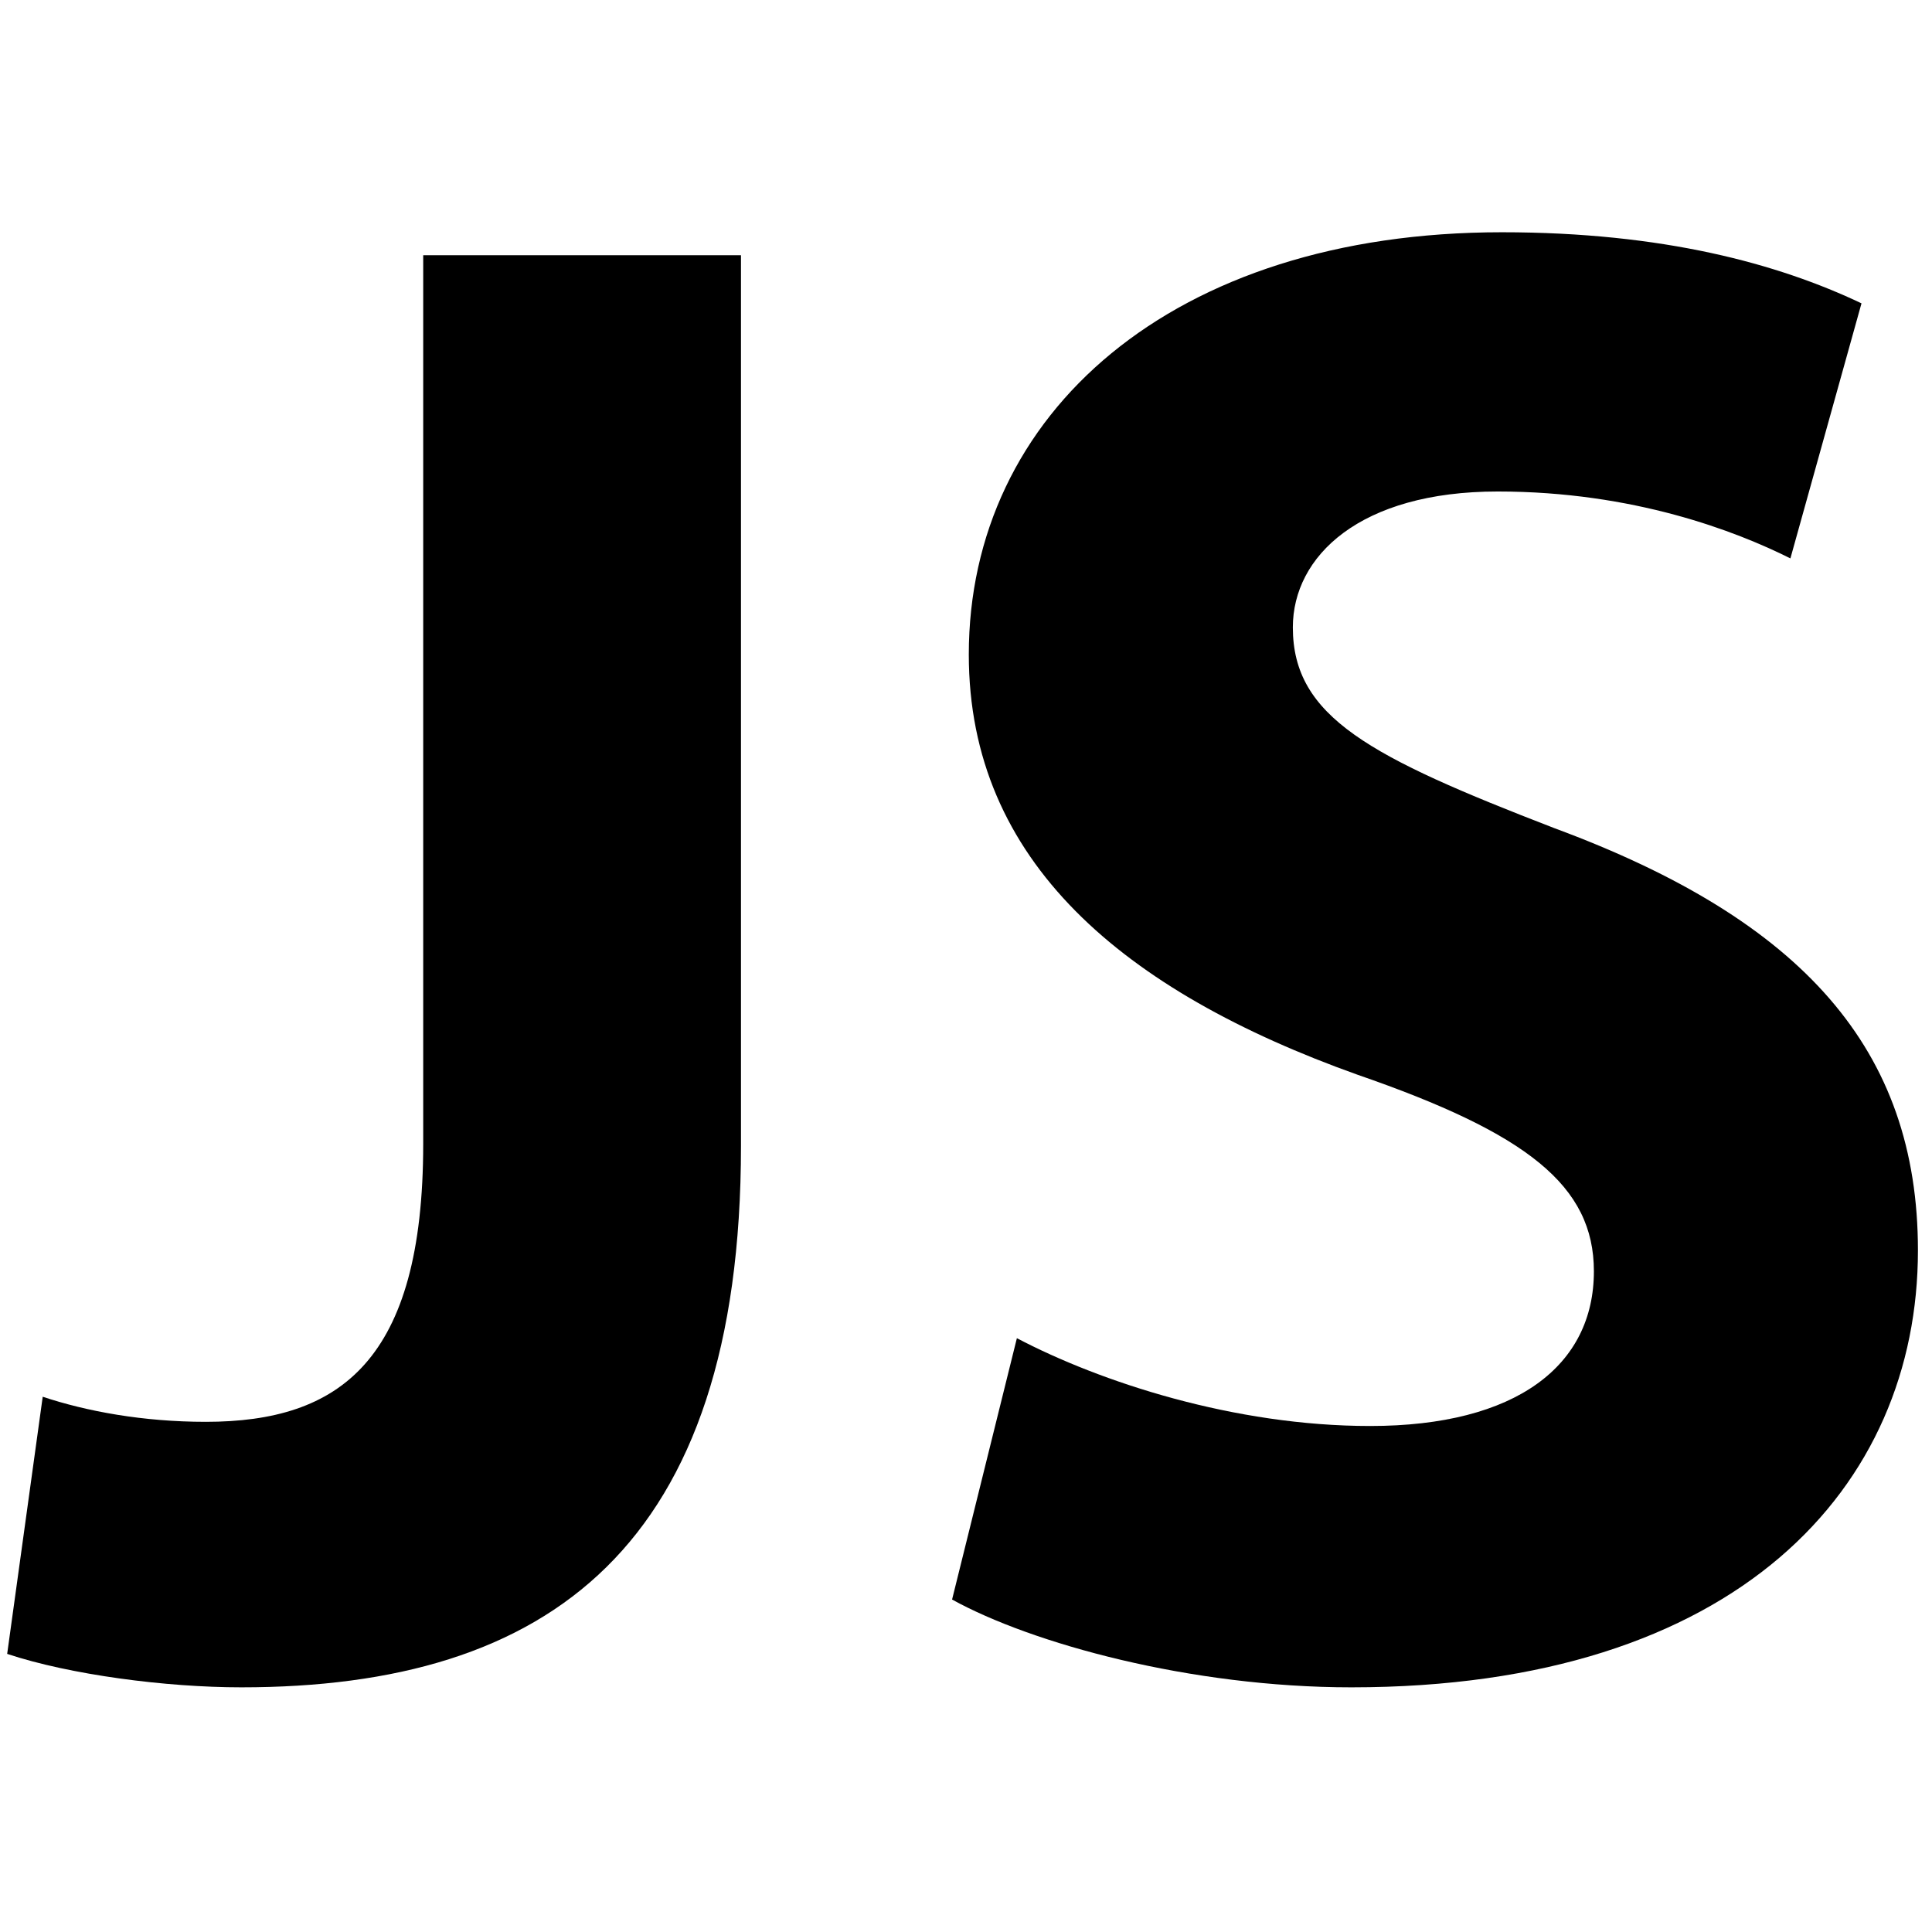
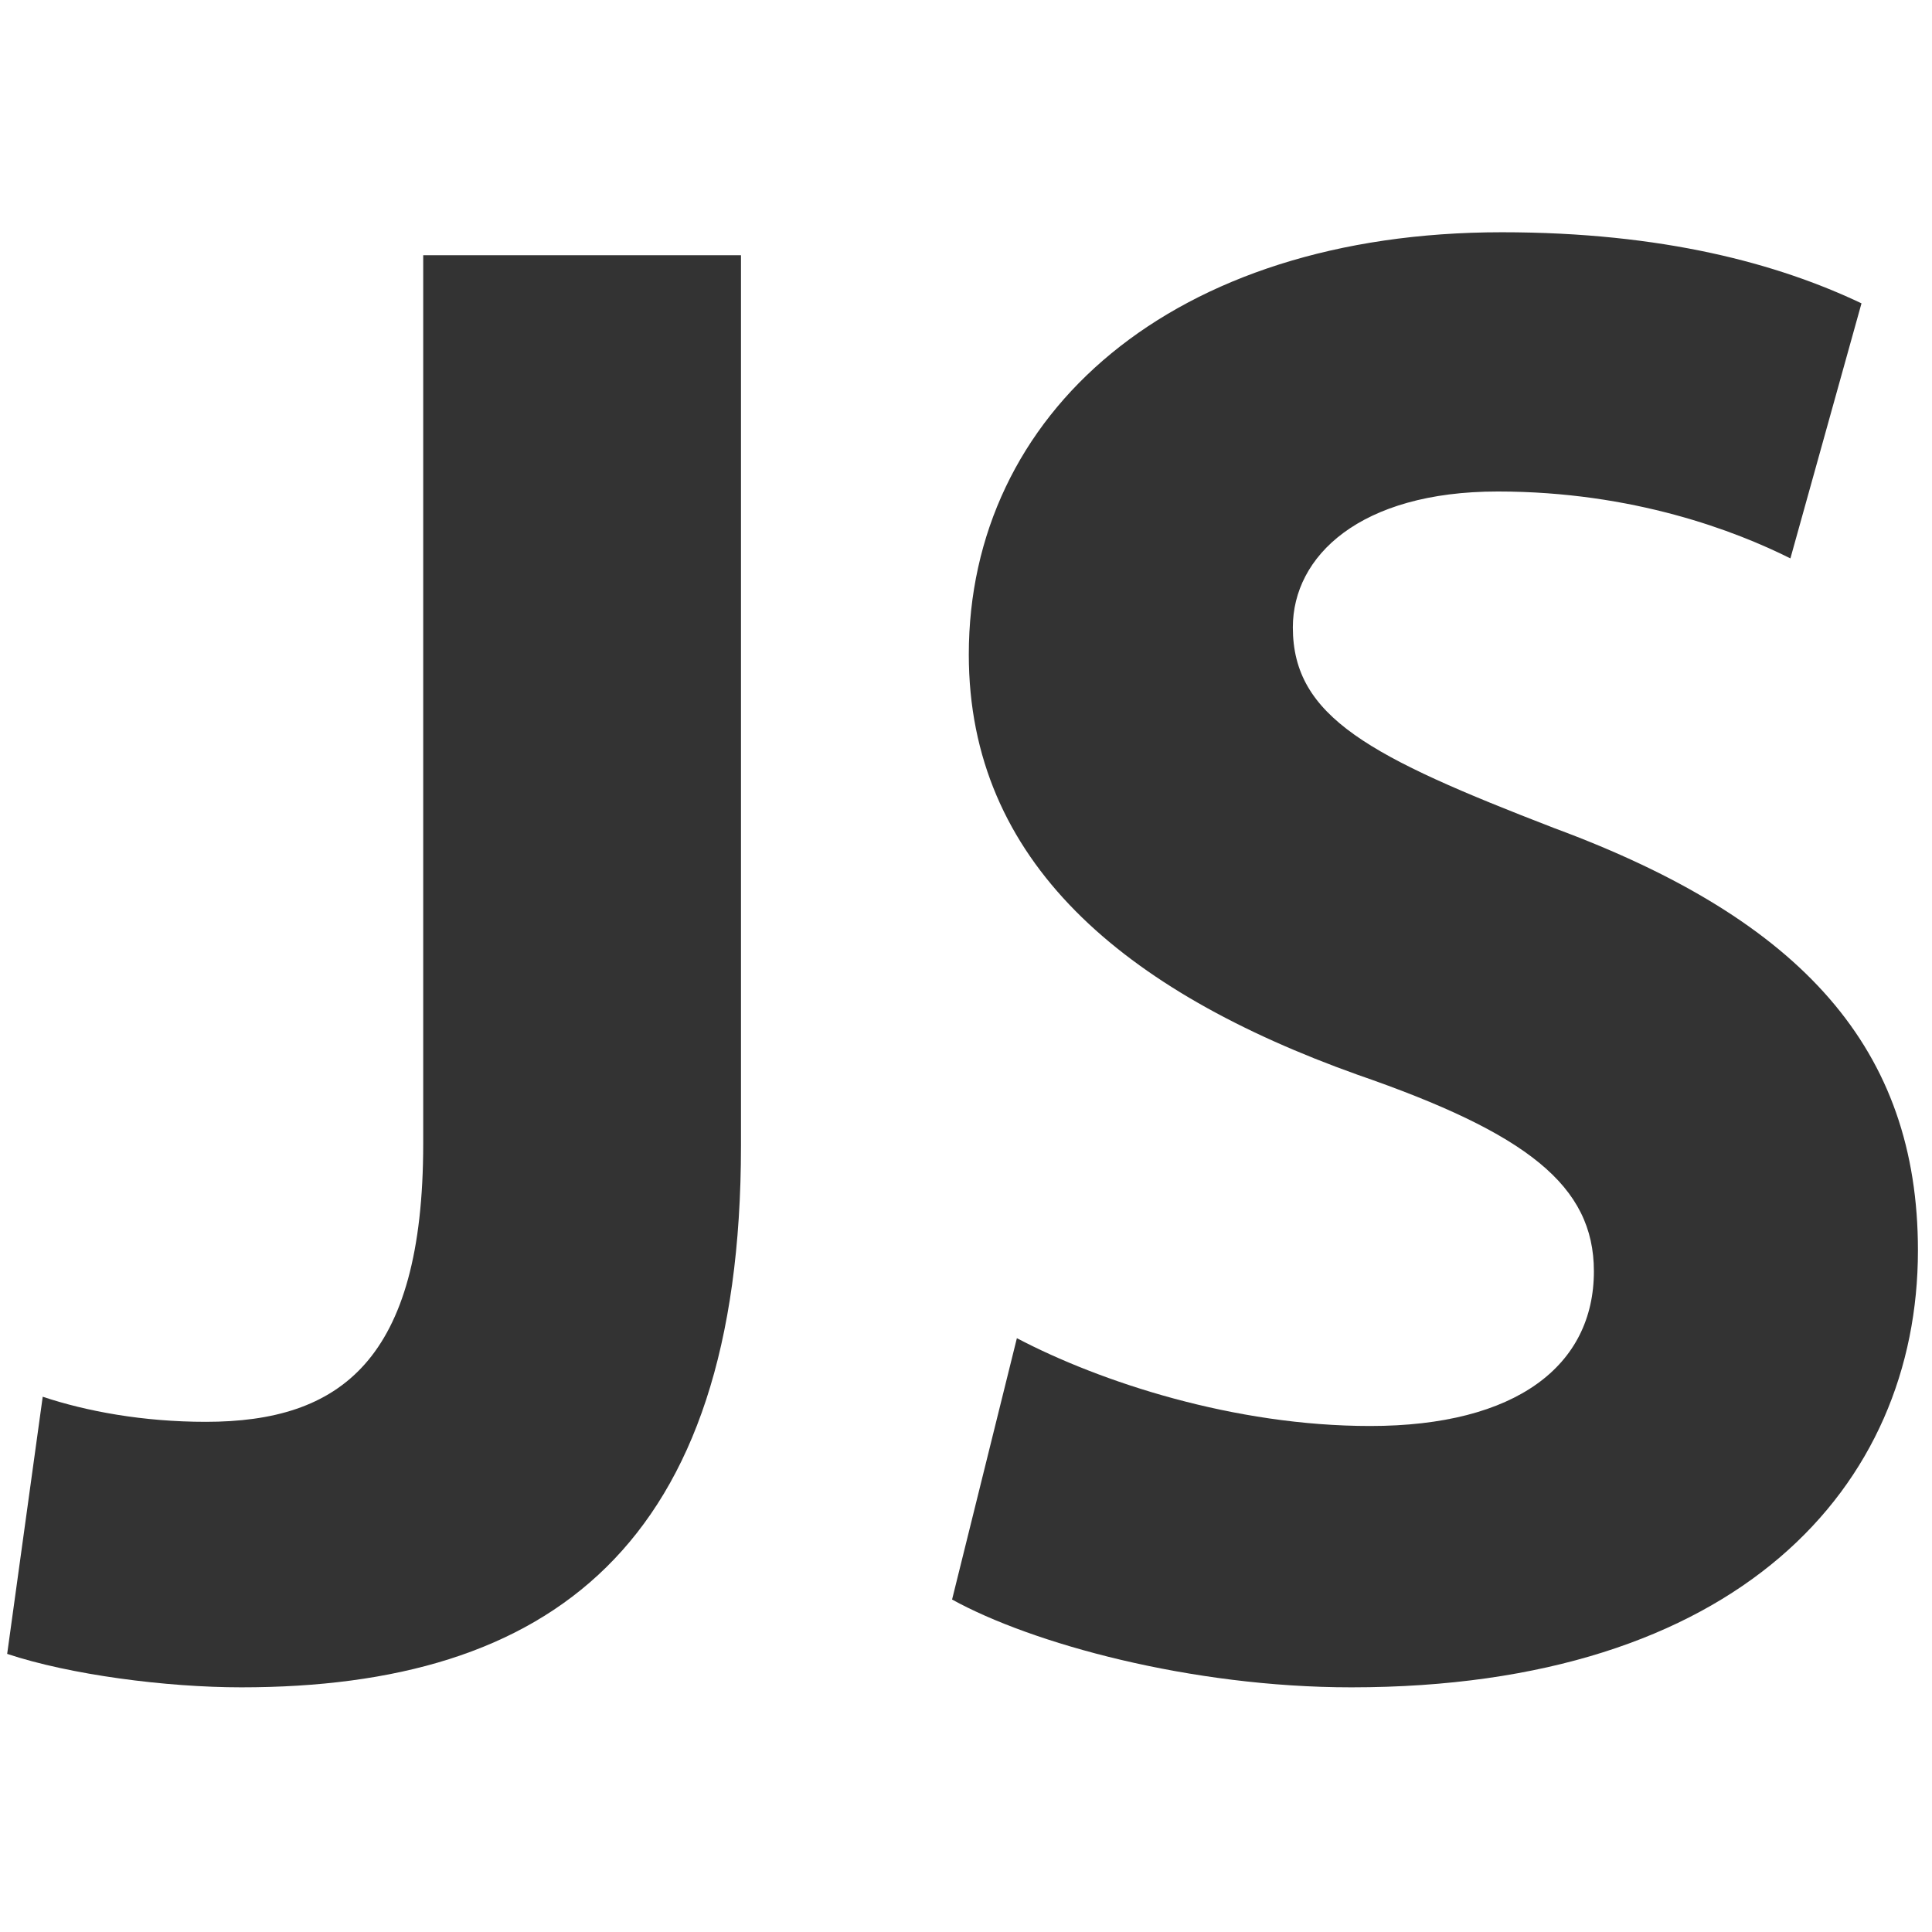
- <svg xmlns="http://www.w3.org/2000/svg" baseProfile="tiny" height="512px" version="1.1" viewBox="0 0 512 512" width="512px" xml:space="preserve">
+ <svg xmlns="http://www.w3.org/2000/svg" baseProfile="tiny" height="512px" version="1.1" viewBox="0 0 512 512" width="512px" fill="#333333" xml:space="preserve">
  <g id="Layer_1">
    <g>
      <path d="M112.155,67.644h84.212v236.019c0,106.375-50.969,143.497-132.414,143.497c-19.944,0-45.429-3.324-62.052-8.864    l9.419-68.146c11.635,3.878,26.594,6.648,43.214,6.648c35.458,0,57.621-16.068,57.621-73.687V67.644z" />
      <path d="M269.484,354.634c22.161,11.635,57.62,23.27,93.632,23.27c38.783,0,59.282-16.066,59.282-40.998    c0-22.715-17.729-36.565-62.606-52.079c-62.053-22.162-103.05-56.512-103.05-111.36c0-63.715,53.741-111.917,141.278-111.917    c42.662,0,73.132,8.313,95.295,18.838l-18.839,67.592c-14.404-7.201-41.553-17.729-77.562-17.729    c-36.567,0-54.297,17.175-54.297,36.013c0,23.824,20.499,34.349,69.256,53.188c65.928,24.378,96.4,58.728,96.4,111.915    c0,62.606-47.647,115.794-150.143,115.794c-42.662,0-84.77-11.636-105.82-23.27L269.484,354.634z" />
    </g>
  </g>
</svg>
